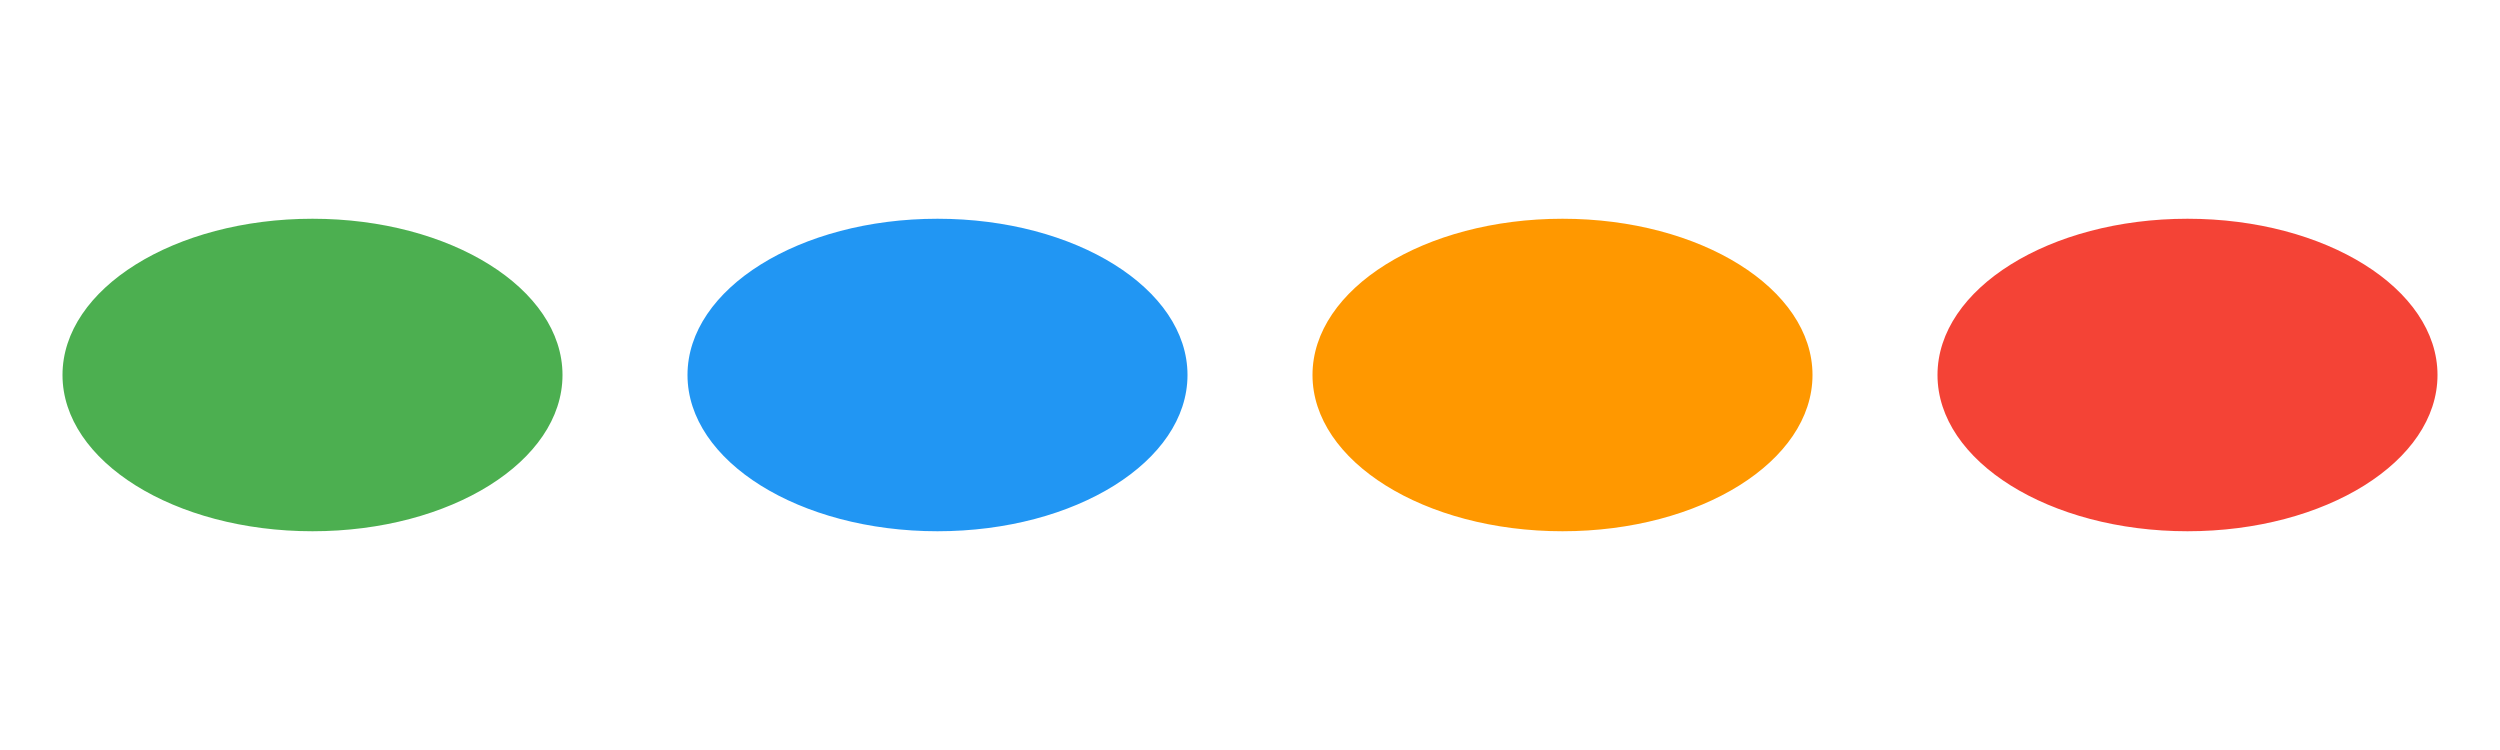
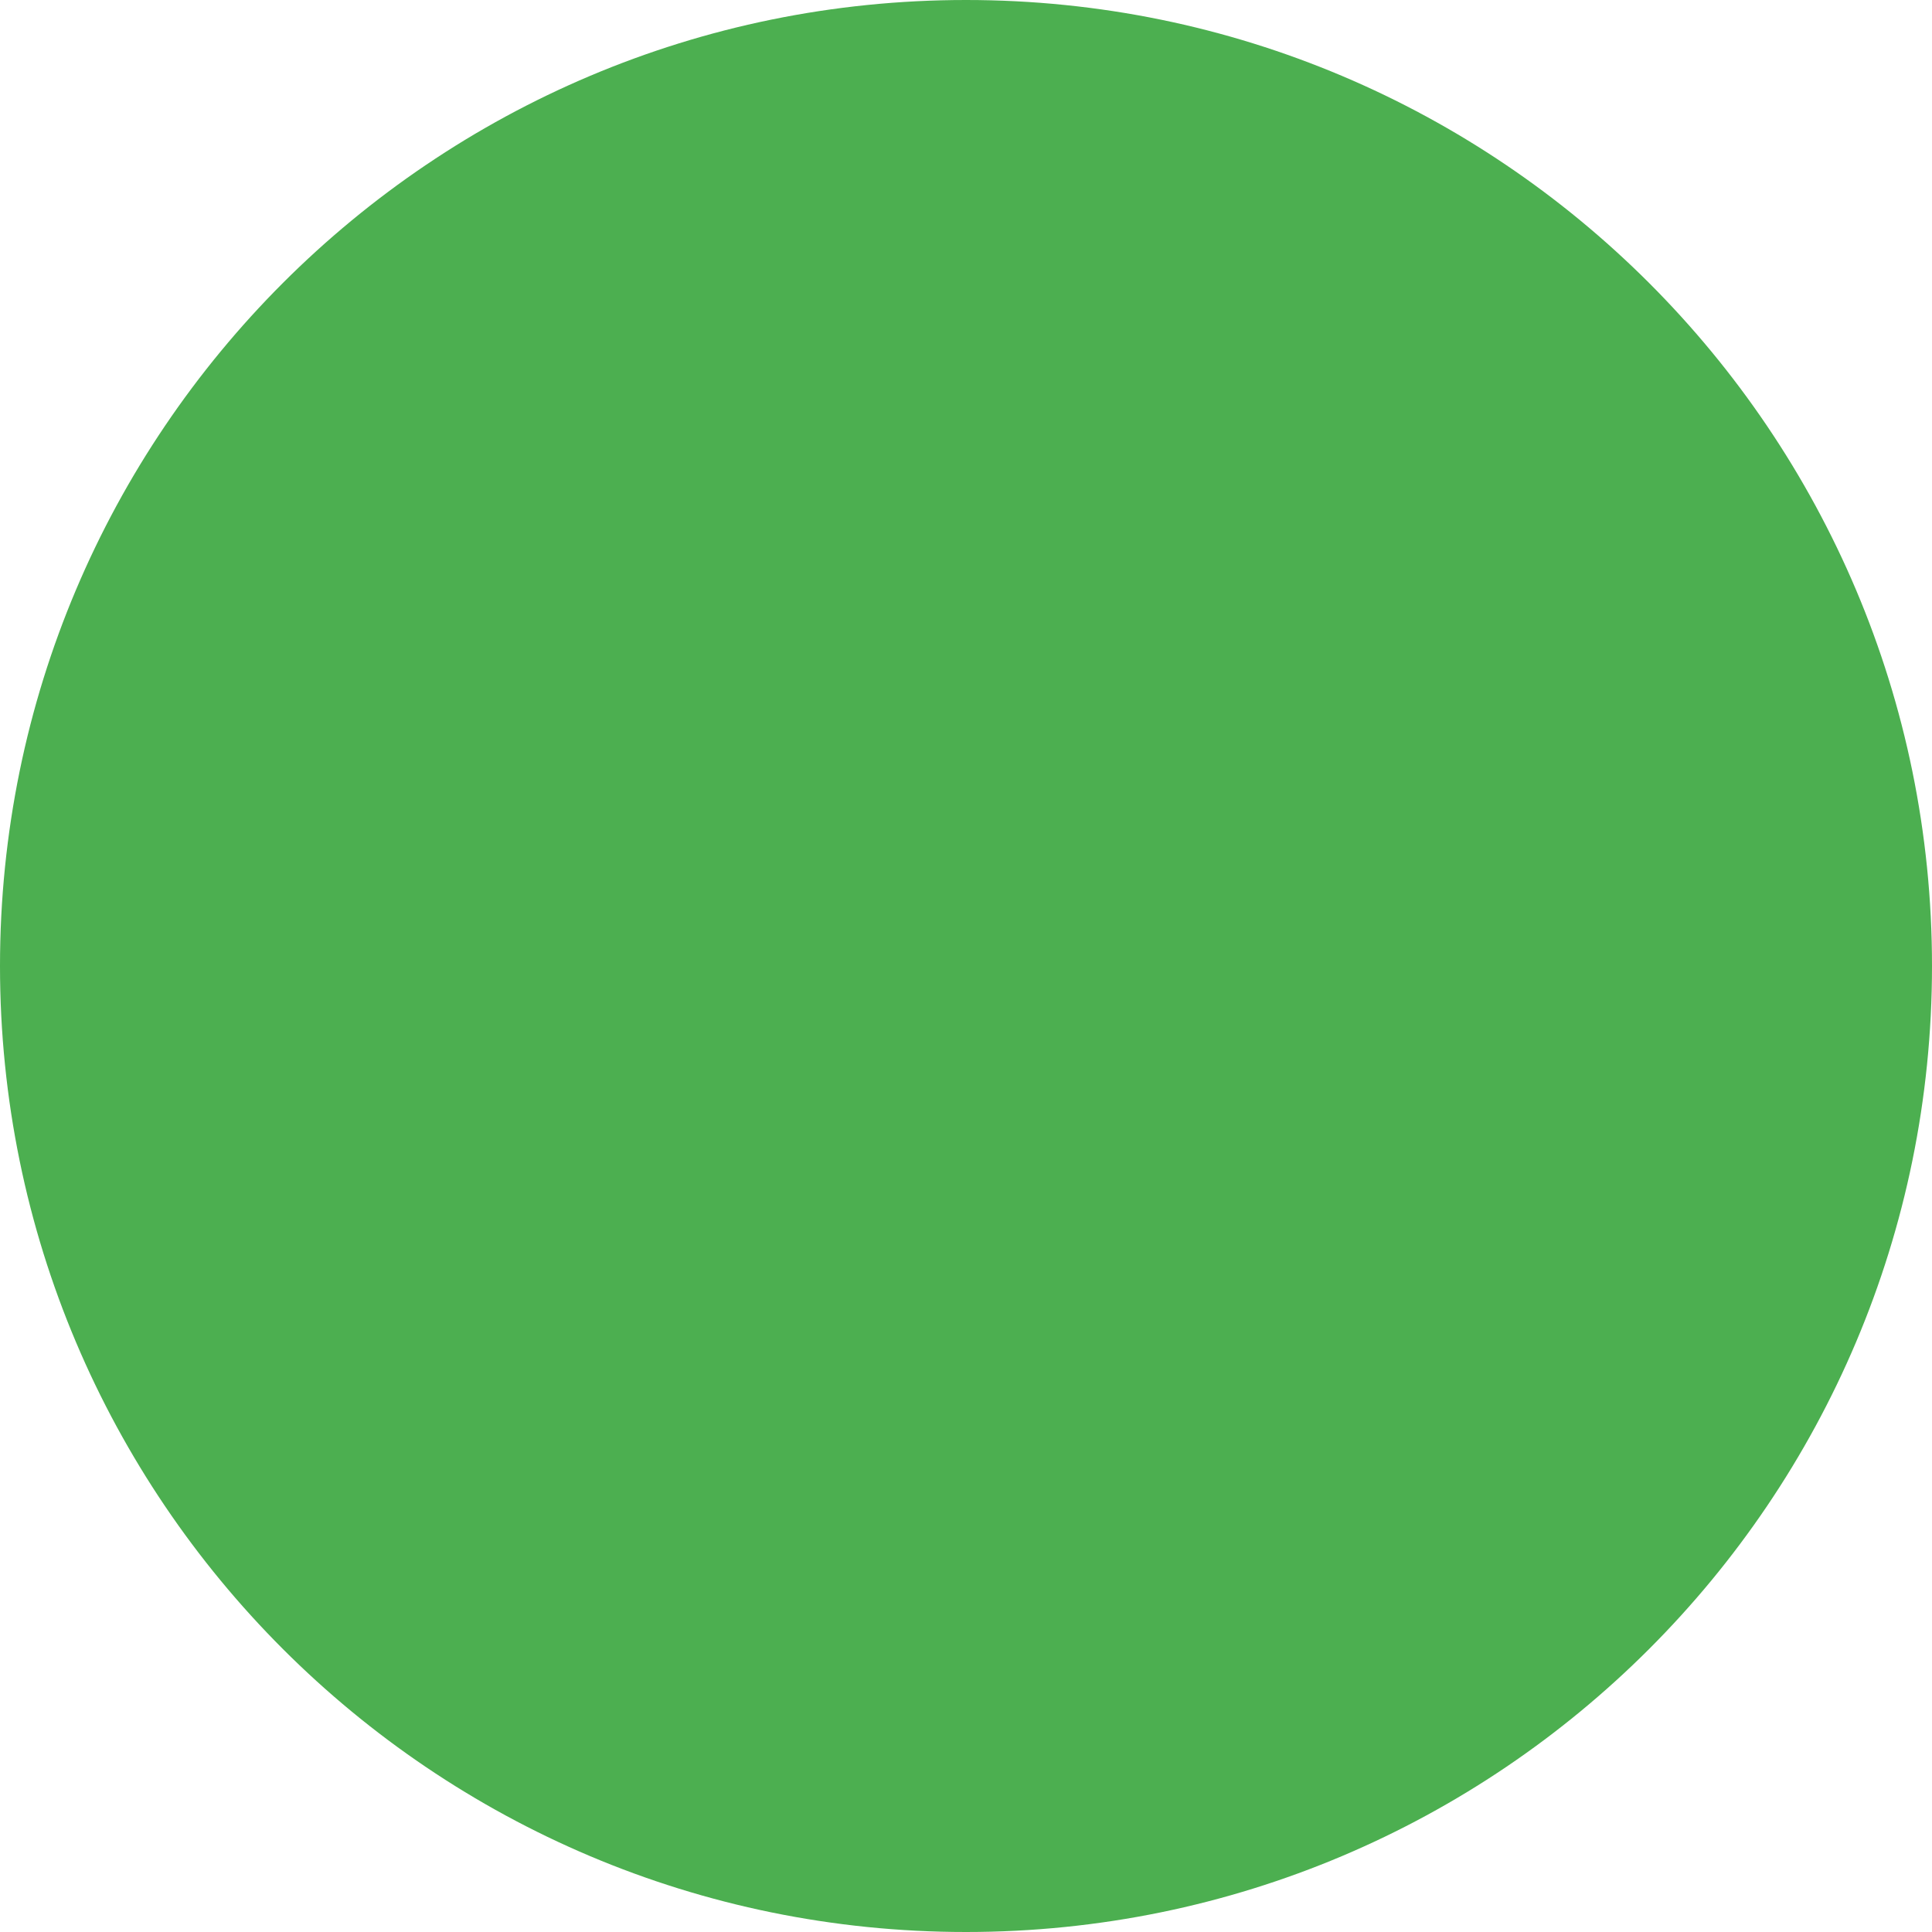
- <svg xmlns="http://www.w3.org/2000/svg" width="400" height="120" viewBox="0 0 400 120">
-   <a href="https://google.com" target="_blank">
-     <ellipse cx="50" cy="60" rx="40" ry="25" fill="#4CAF50" />
-   </a>
-   <a href="https://globo.com" target="_blank">
-     <ellipse cx="150" cy="60" rx="40" ry="25" fill="#2196F3" />
-   </a>
-   <a href="https://yahoo.com" target="_blank">
-     <ellipse cx="250" cy="60" rx="40" ry="25" fill="#FF9800" />
-   </a>
-   <a href="https://youtube.com" target="_blank">
-     <ellipse cx="350" cy="60" rx="40" ry="25" fill="#F44336" />
-   </a>
+ <svg xmlns="http://www.w3.org/2000/svg" id="Layer_1" version="1.1" viewBox="0 0 80 80">
+   <defs>
+     <style>
+       .st0 {
+         fill: #4caf50;
+       }
+     </style>
+   </defs>
+   <circle class="st0" cx="40" cy="40" r="40" />
</svg>
